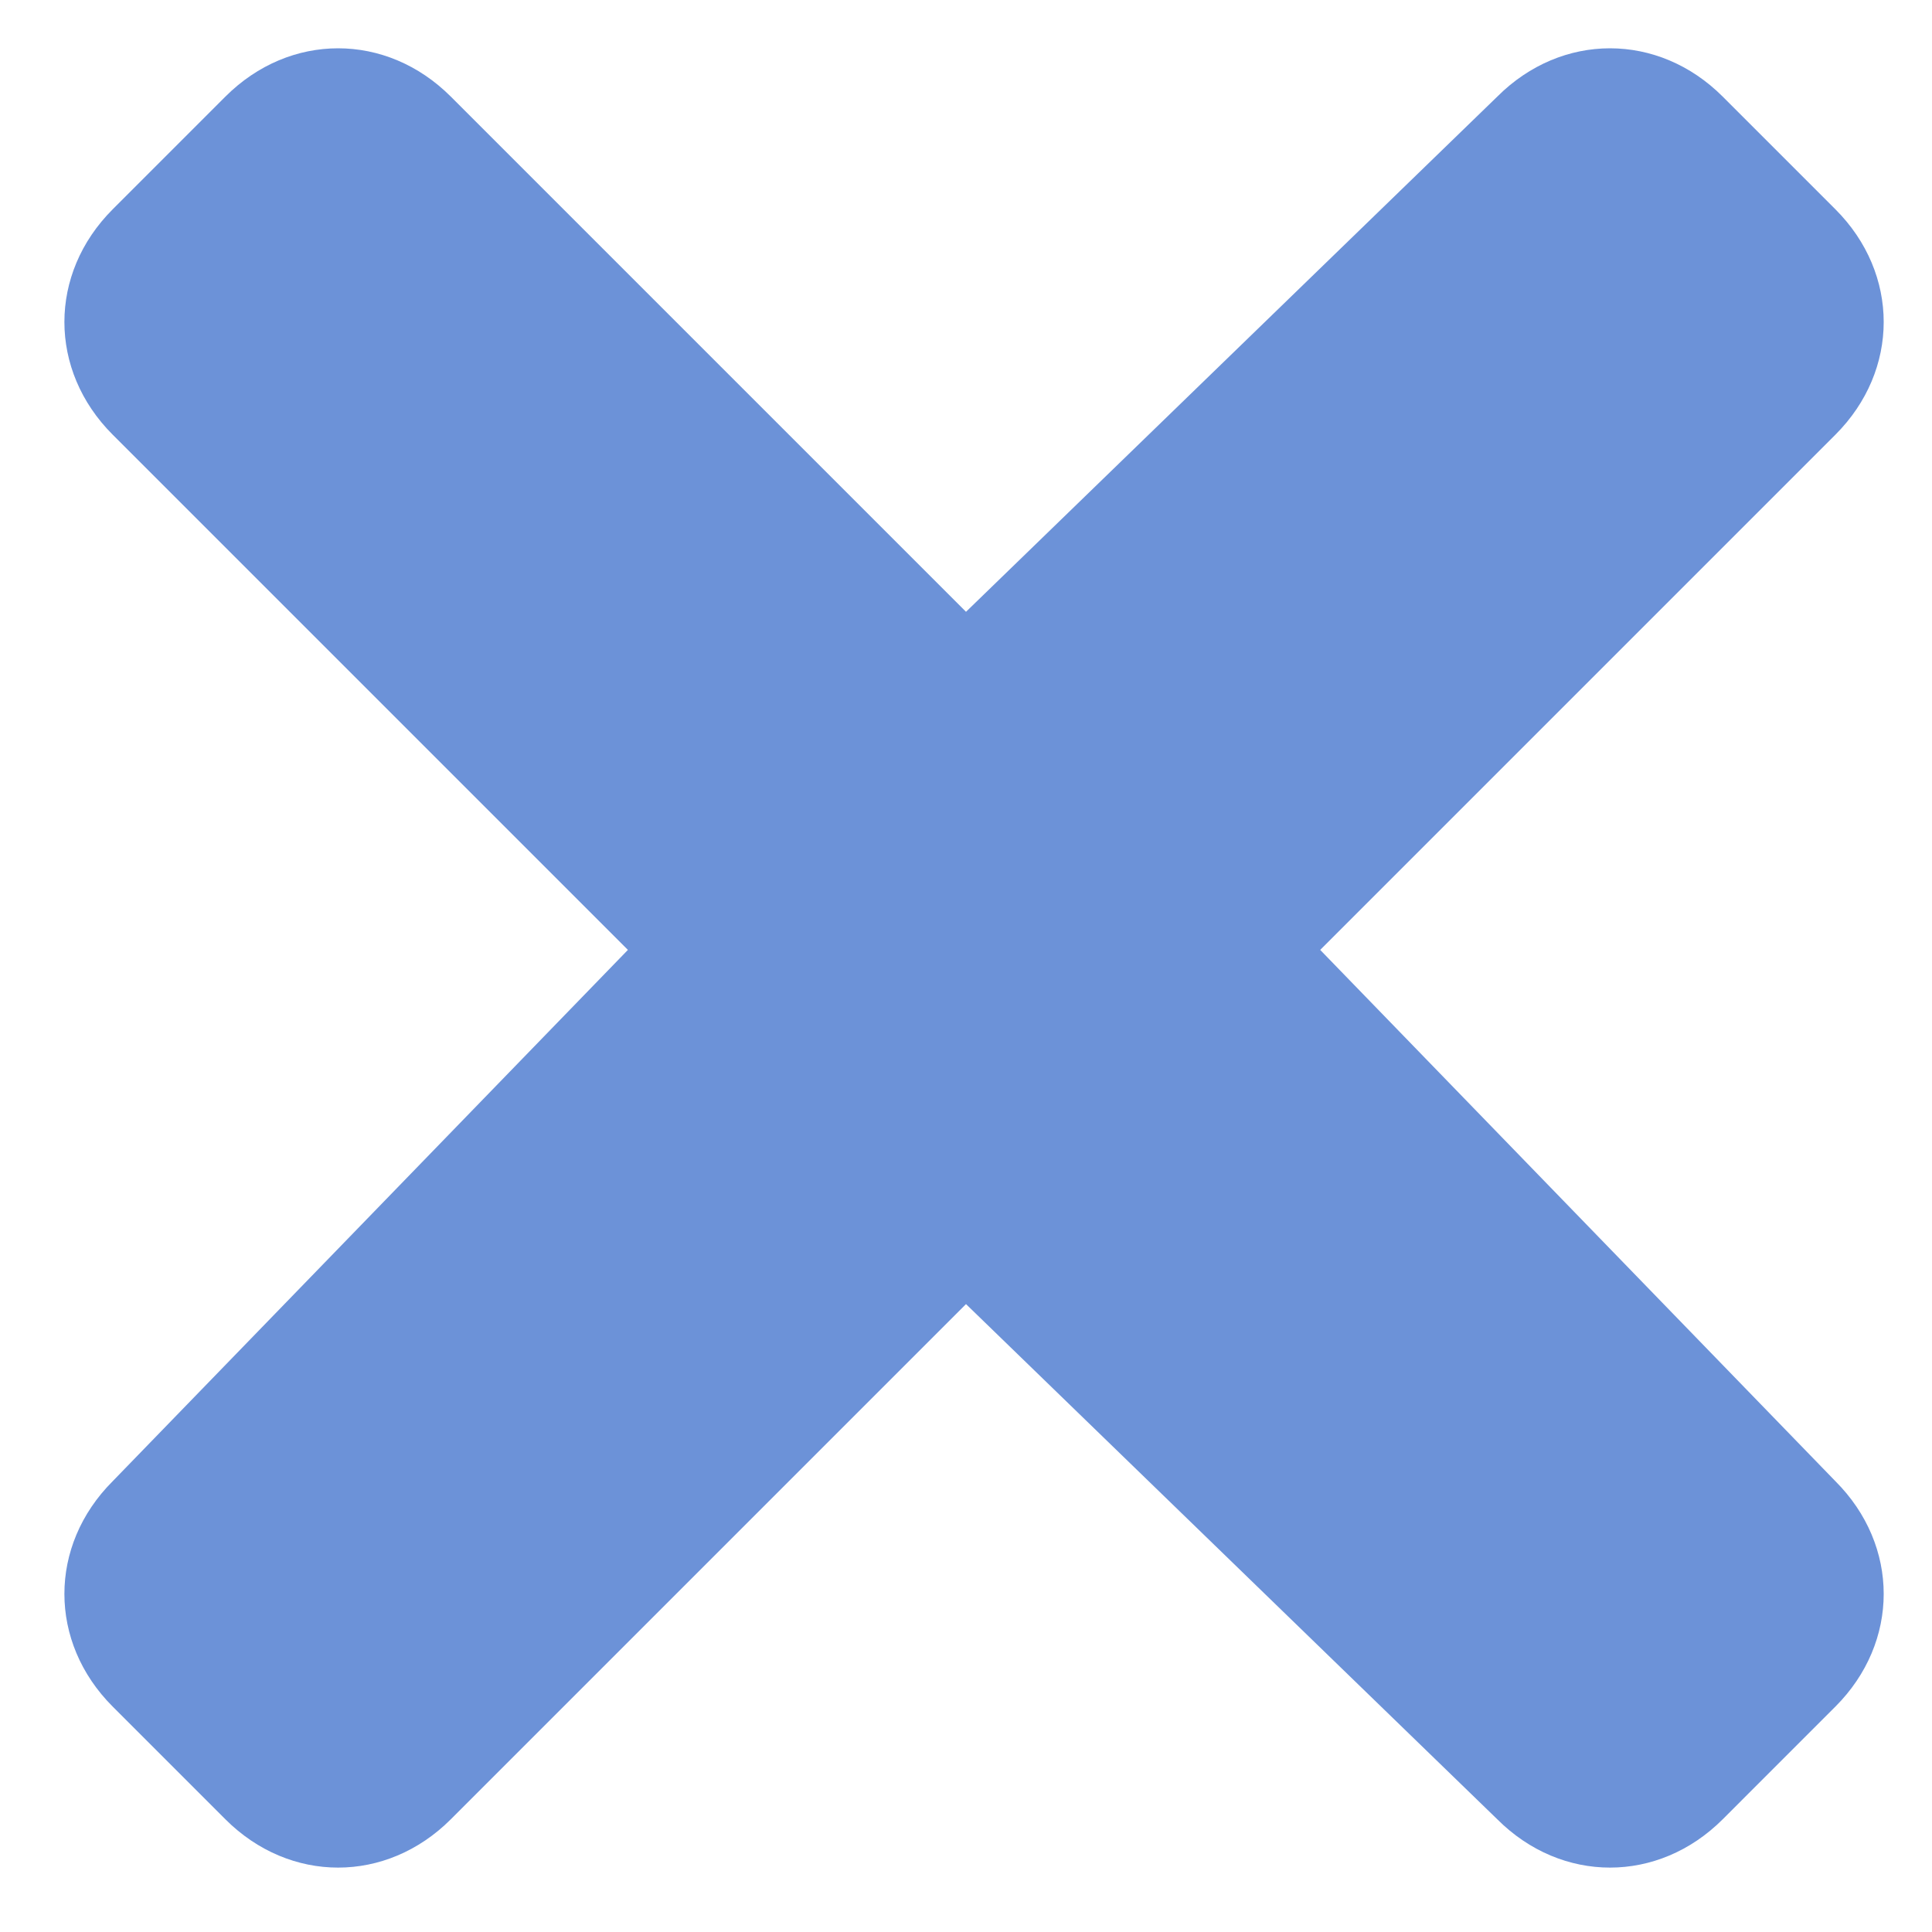
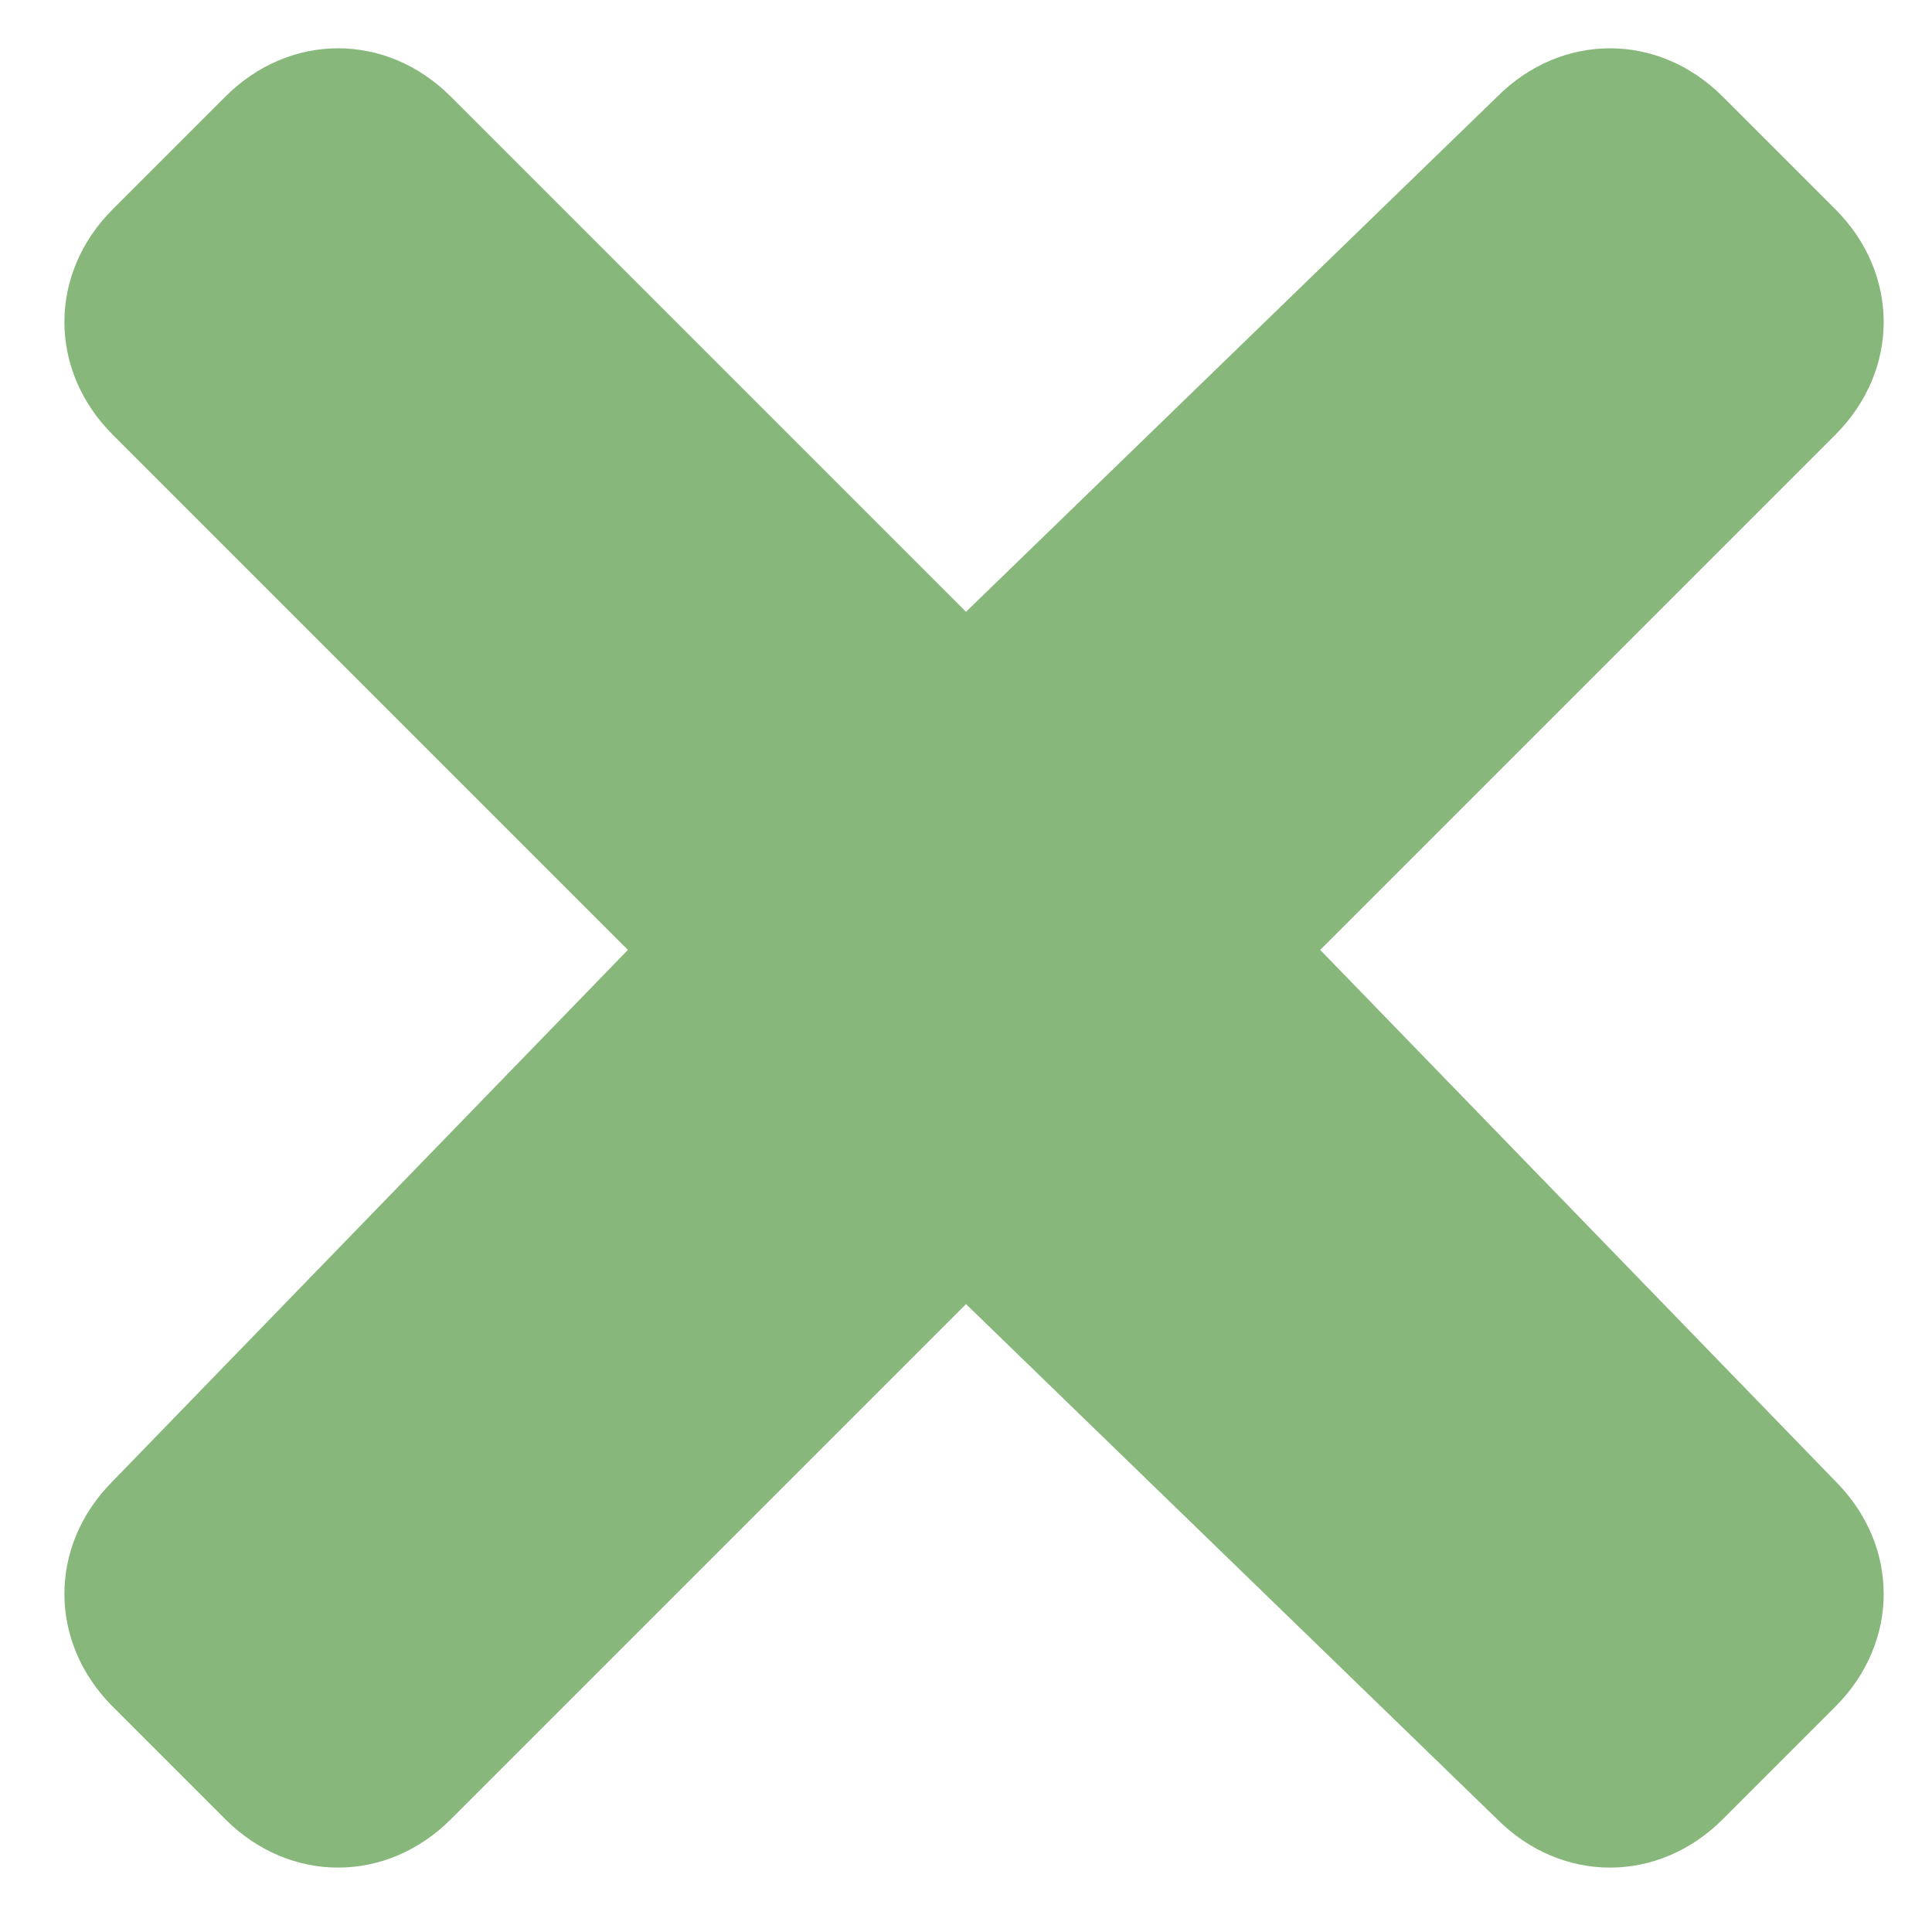
<svg xmlns="http://www.w3.org/2000/svg" width="12" height="12" viewBox="-0.4 -0.3 12 12" preserveAspectRatio="xMinYMid meet" overflow="visible" enable-background="new -0.4 -0.3 12 12">
-   <path d="M7.8 5.6l3.2-3.2c.4-.4.4-1 0-1.4l-.7-.7c-.4-.4-1-.4-1.4 0l-3.3 3.2-3.2-3.2c-.4-.4-1-.4-1.4 0l-.7.7c-.4.4-.4 1 0 1.4l3.2 3.2-3.2 3.3c-.4.4-.4 1 0 1.4l.7.7c.4.4 1 .4 1.4 0l3.2-3.2 3.3 3.2c.4.4 1 .4 1.4 0l.7-.7c.4-.4.4-1 0-1.4l-3.2-3.3z" fill="#6c92d8" />
+   <path d="M7.8 5.6l3.2-3.2c.4-.4.4-1 0-1.4l-.7-.7c-.4-.4-1-.4-1.4 0l-3.3 3.2-3.2-3.2c-.4-.4-1-.4-1.4 0l-.7.7c-.4.4-.4 1 0 1.4l3.2 3.2-3.2 3.3c-.4.4-.4 1 0 1.4l.7.7c.4.4 1 .4 1.4 0l3.2-3.2 3.3 3.2c.4.4 1 .4 1.4 0l.7-.7c.4-.4.4-1 0-1.4l-3.2-3.3z" fill="#88b77b" />
</svg>
